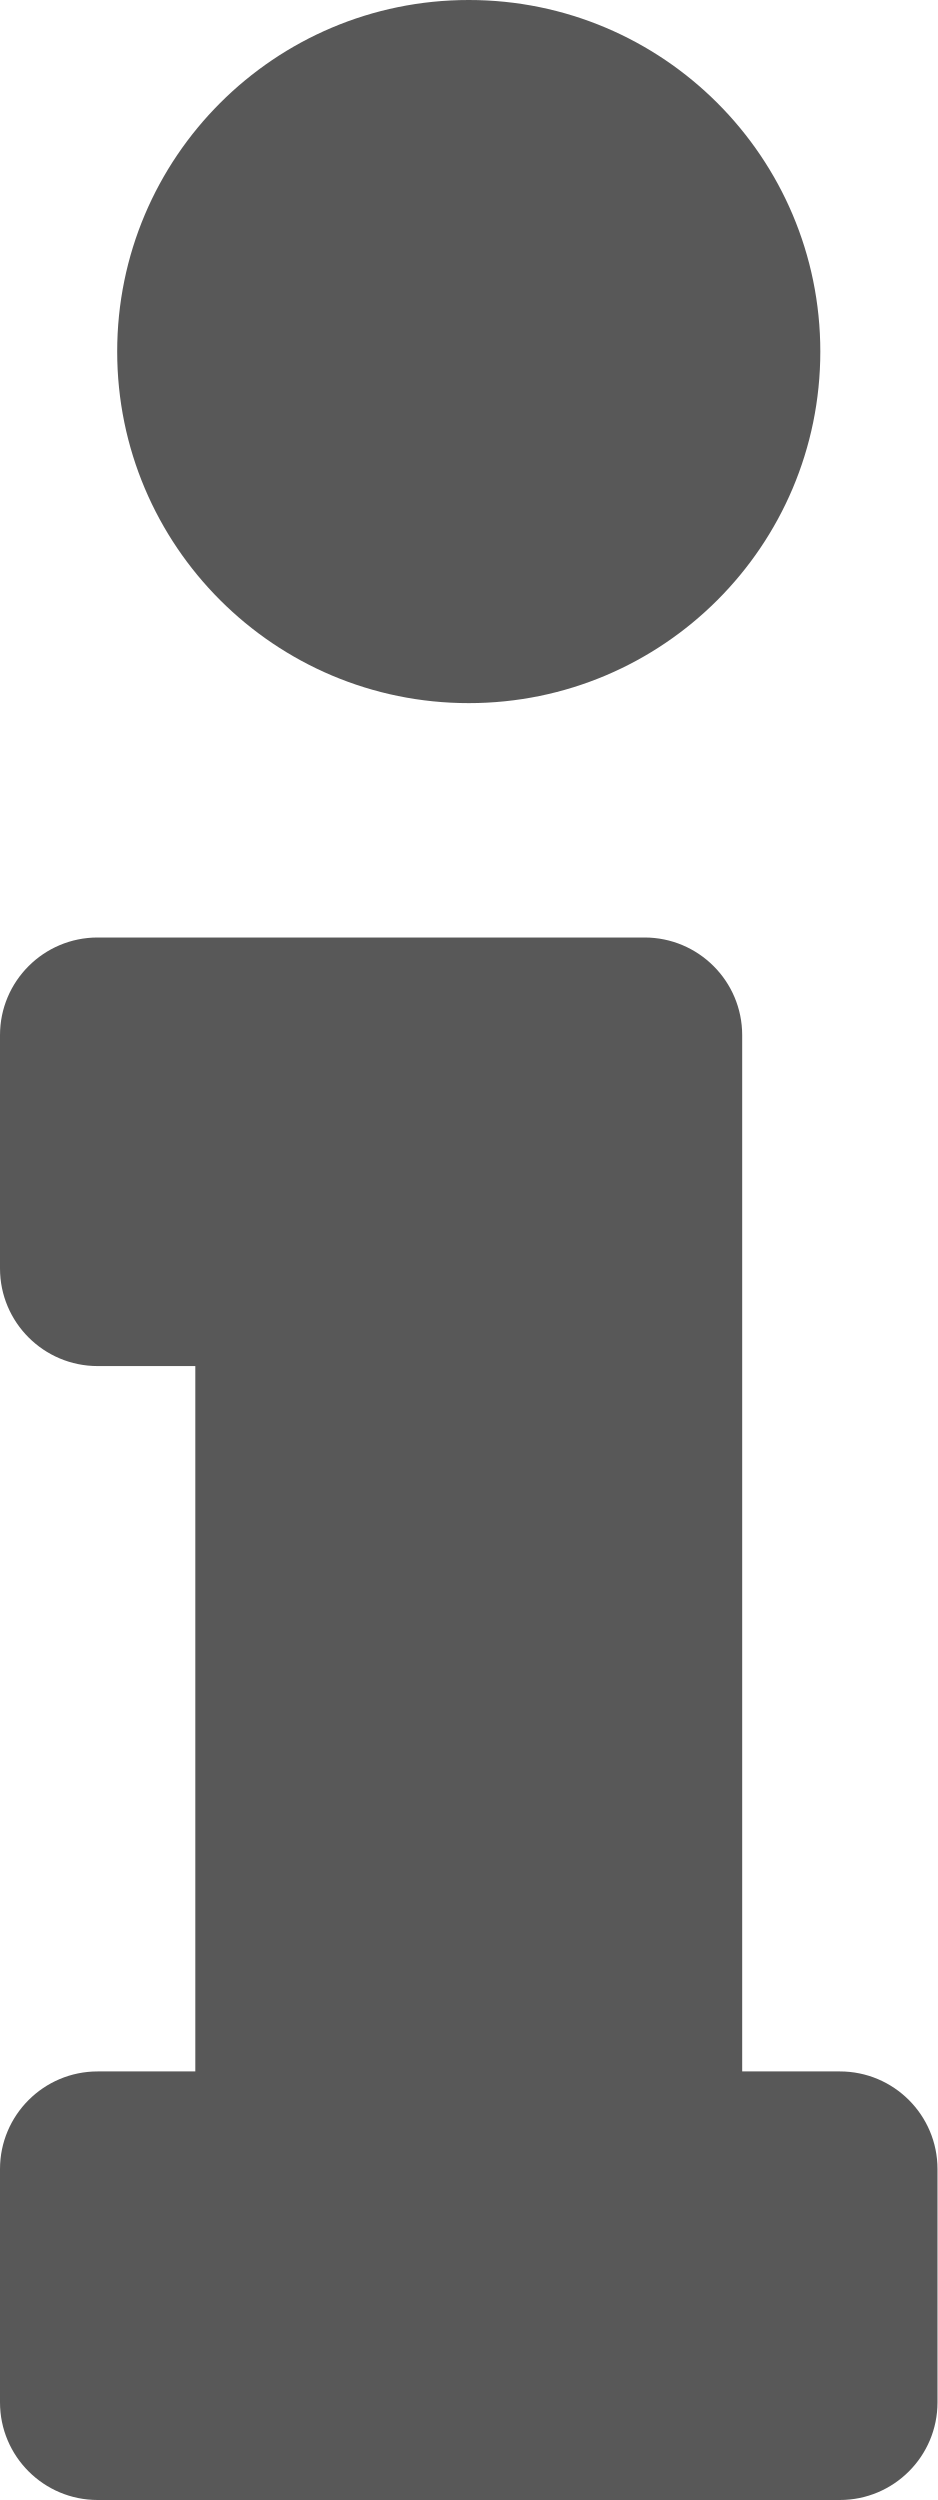
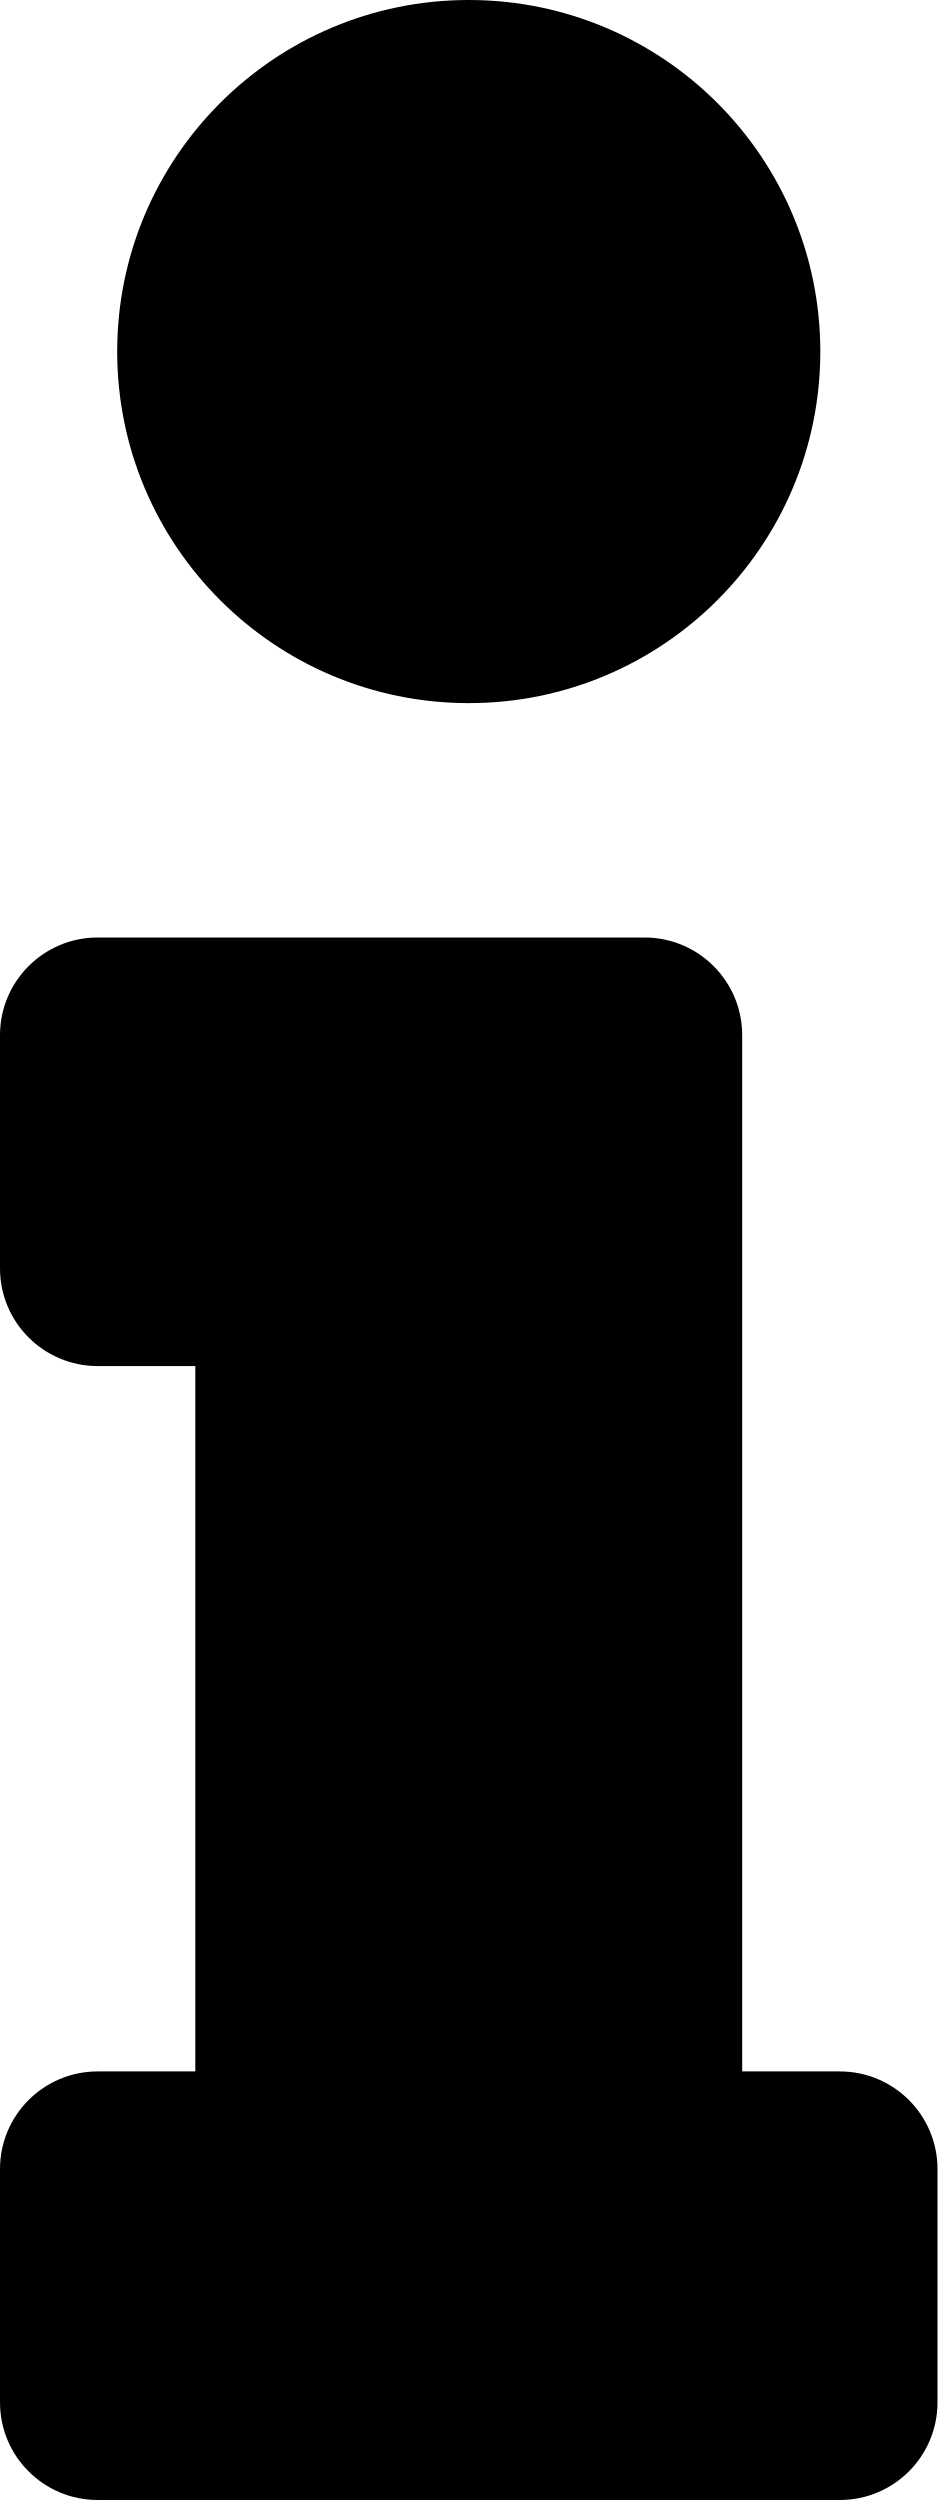
- <svg xmlns="http://www.w3.org/2000/svg" fill="#585858" viewBox="0 0 192 512">
+ <svg xmlns="http://www.w3.org/2000/svg" viewBox="0 0 192 512">
  <path d="M20 424.229h20V279.771H20c-11.046 0-20-8.954-20-20V212c0-11.046 8.954-20 20-20h112c11.046 0 20 8.954 20 20v212.229h20c11.046 0 20 8.954 20 20V492c0 11.046-8.954 20-20 20H20c-11.046 0-20-8.954-20-20v-47.771c0-11.046 8.954-20 20-20zM96 0C56.235 0 24 32.235 24 72s32.235 72 72 72 72-32.235 72-72S135.764 0 96 0z" />
</svg>
